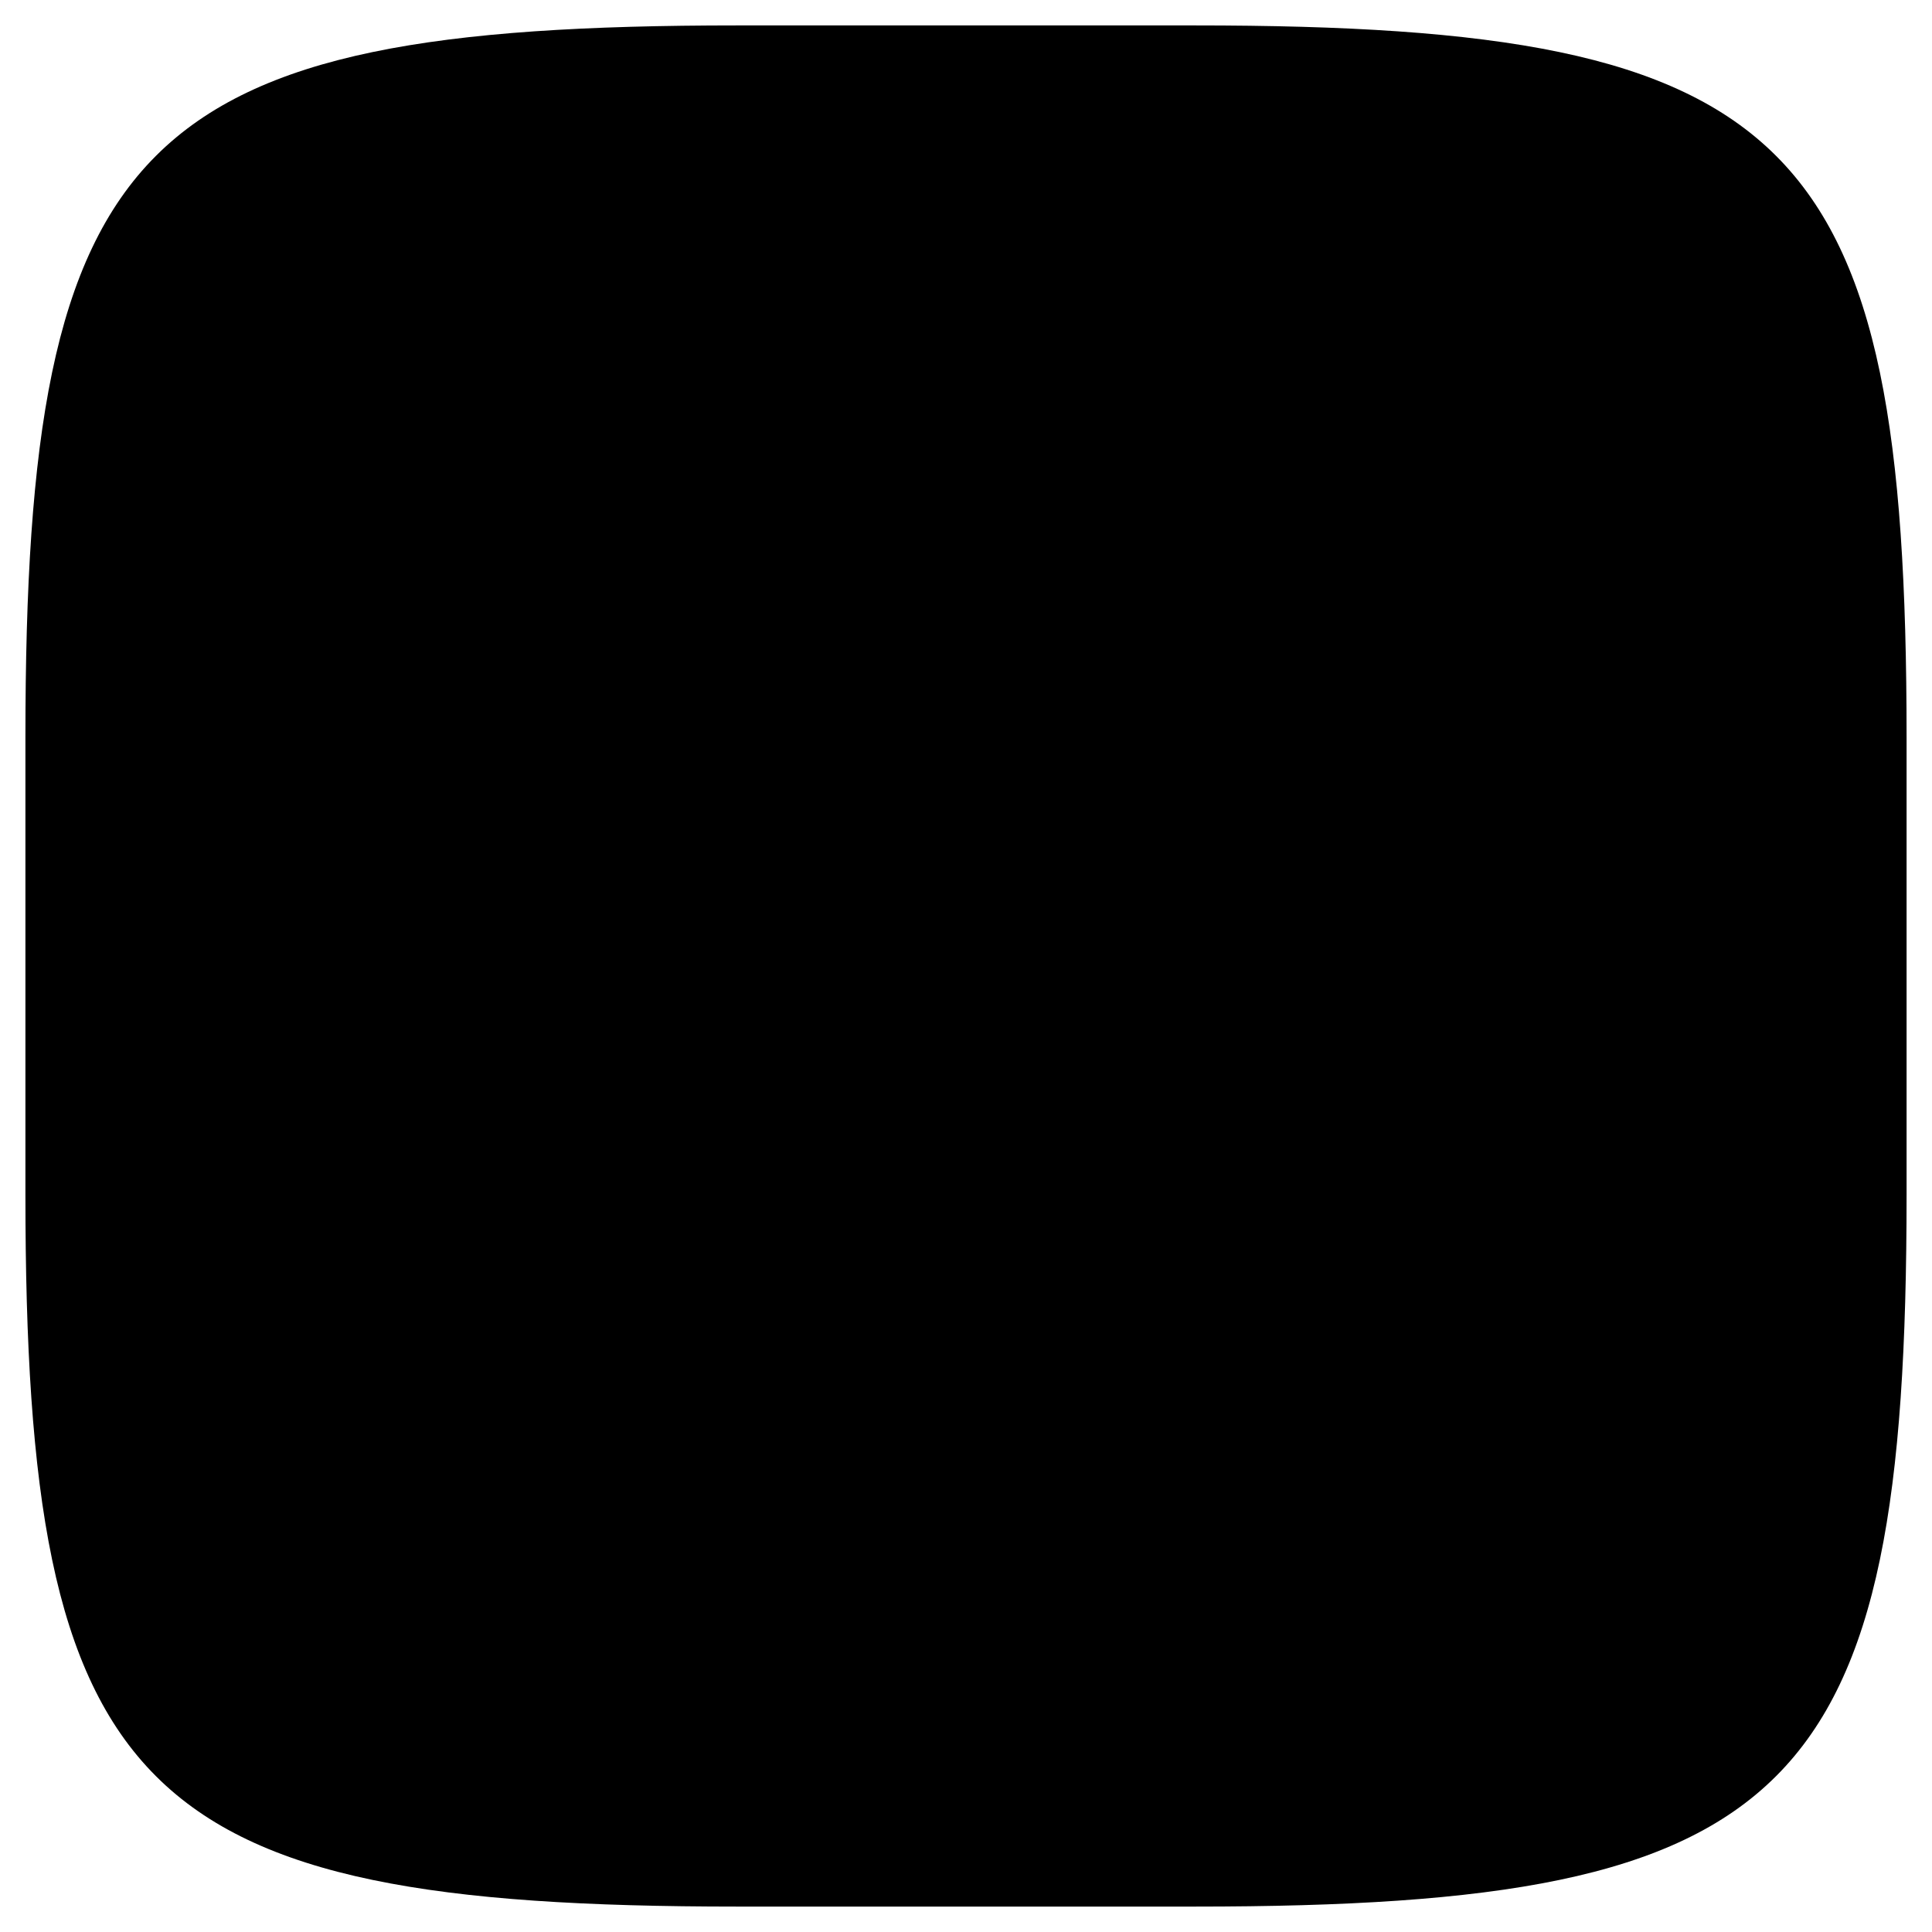
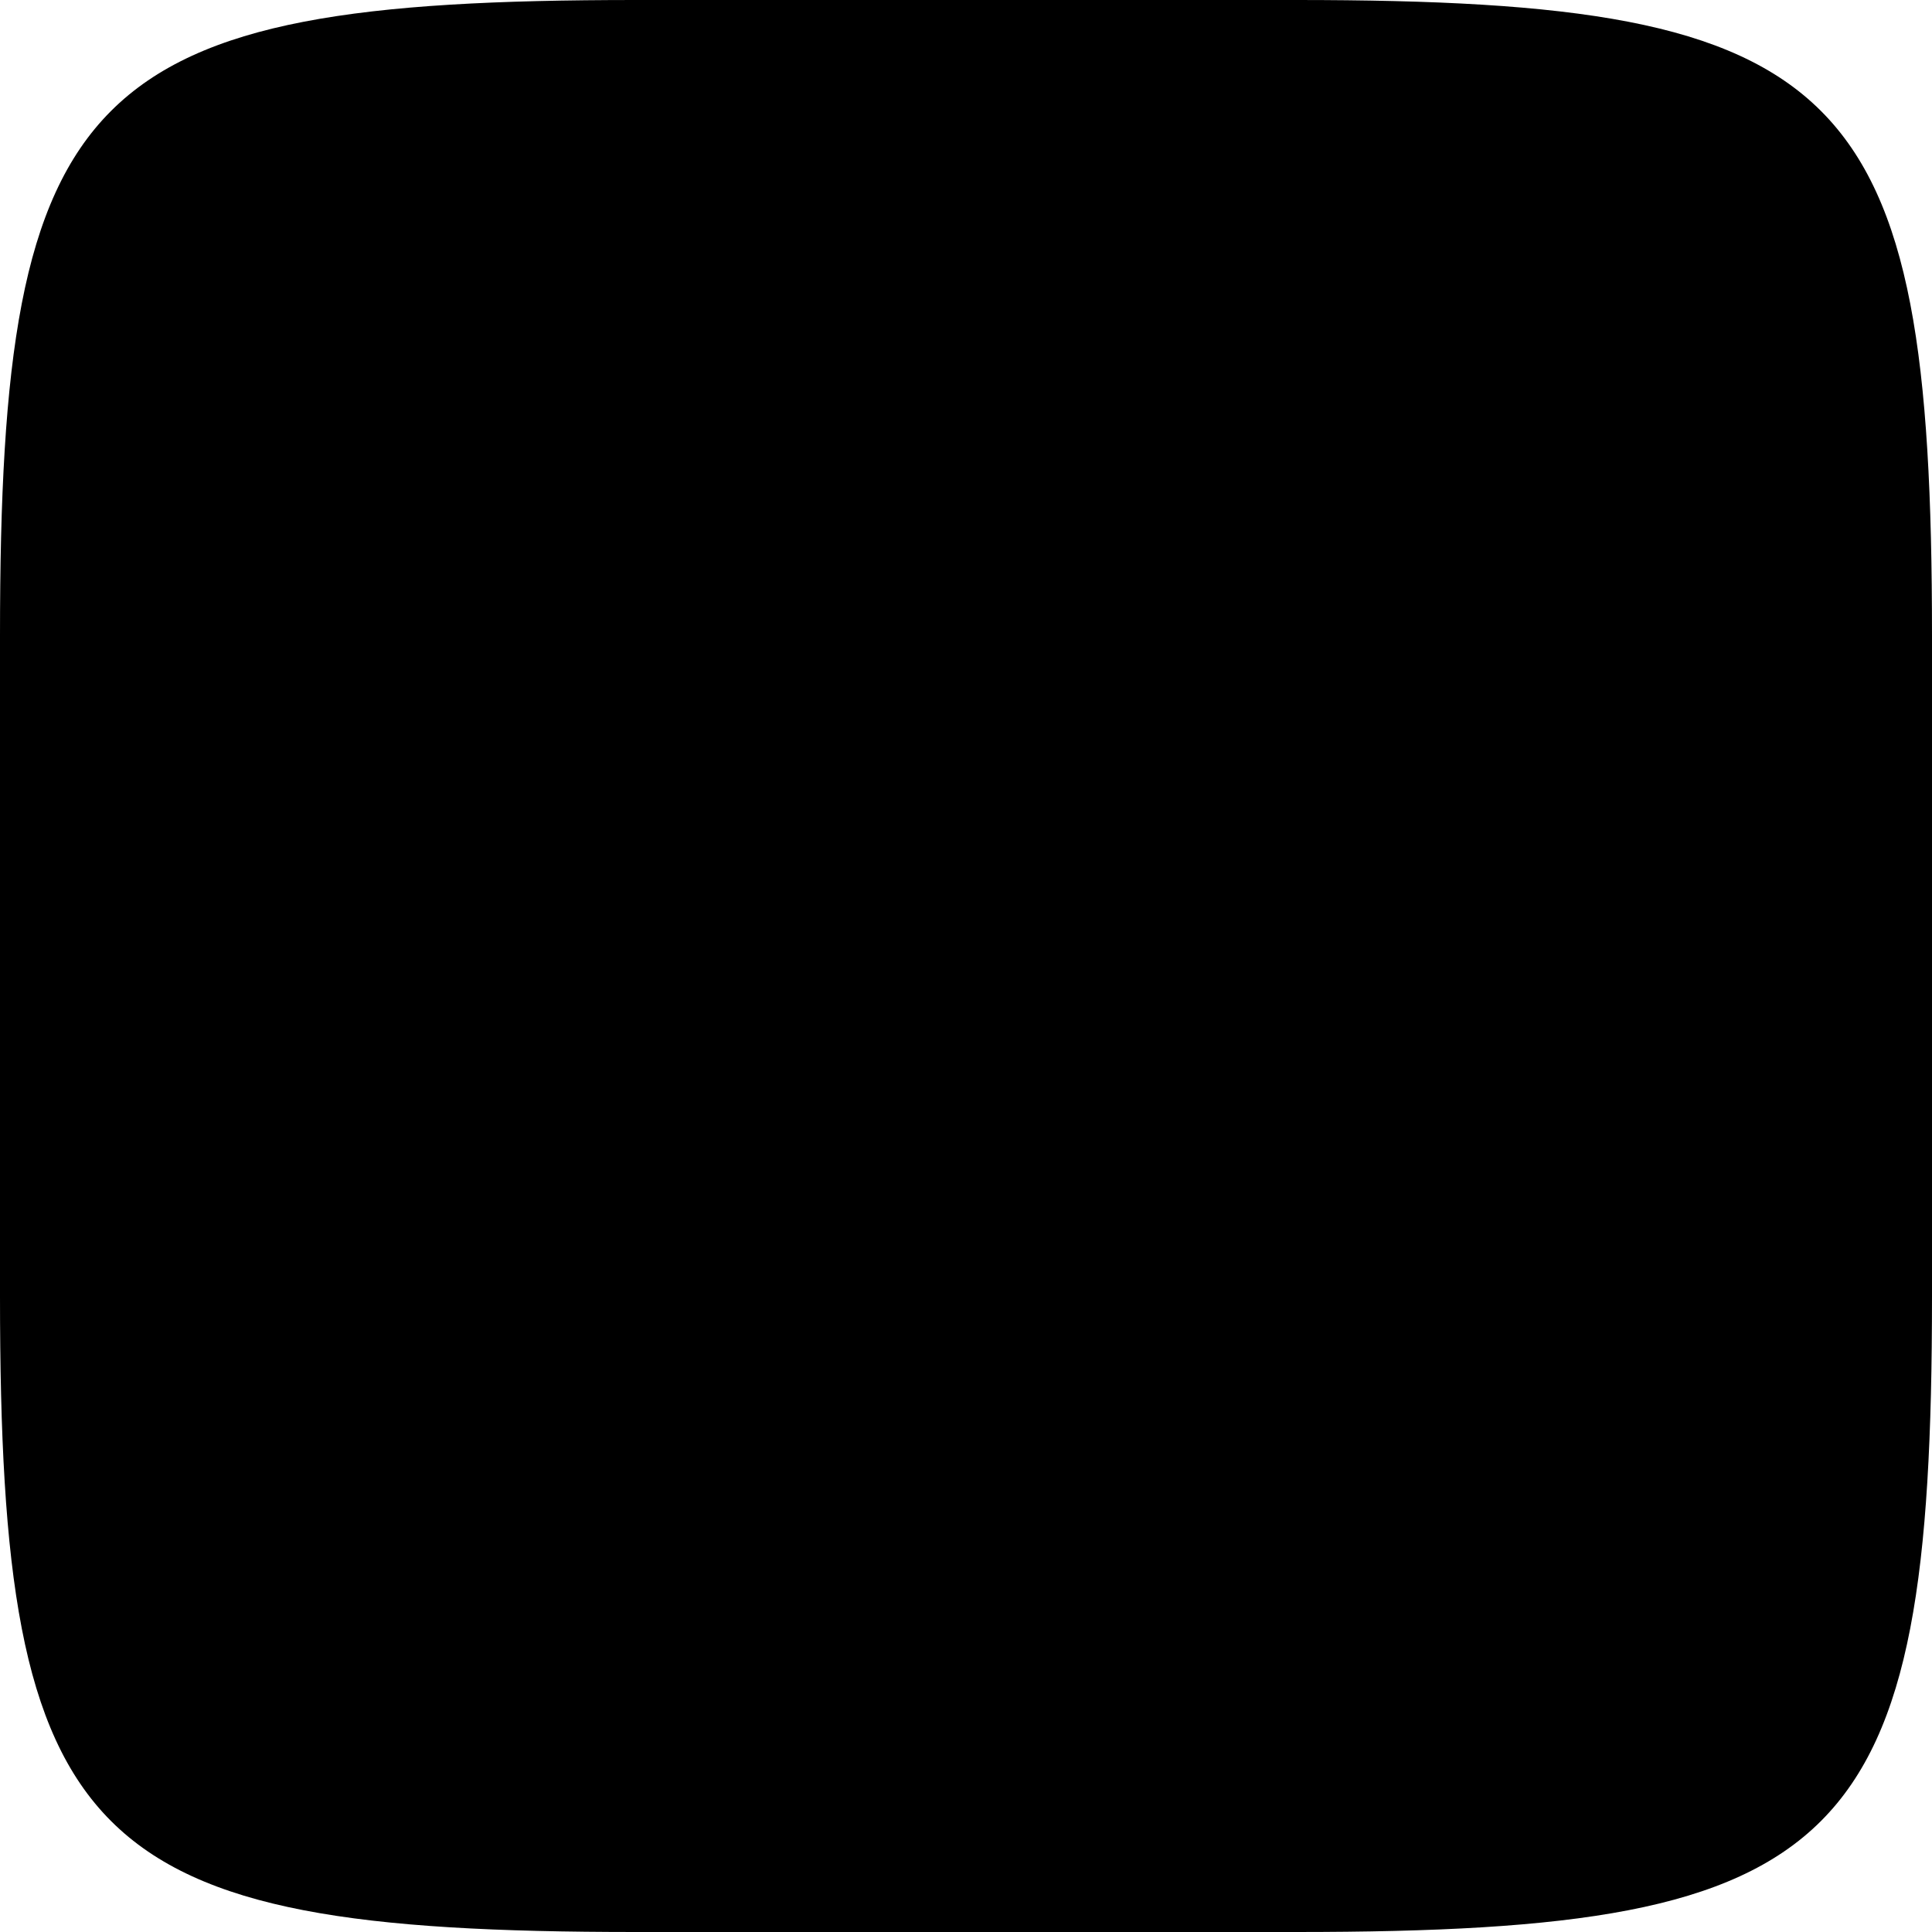
- <svg xmlns="http://www.w3.org/2000/svg" version="1.1" width="100%" height="100%" viewBox="-1 -1 76 76">
-   <path d="M 28 0 H46 C 69.647 0 74 4.354 74 28 V 46 C 74 69.647 69.647 74 46 74 H 28 C 4.354 74 0 69.647 0 46 V 28 C 0 4.354 4.354 0 28 0 Z" />
+ <svg xmlns="http://www.w3.org/2000/svg" class="button_shape__3On2j button_shapeIdle__lbvPa" version="1.1" width="100%" height="100%" viewBox="0 0 76 76">
+   <path d="M 25 0 H51 C 72.689 0 76 3.311 76 25 V 51 C 76 72.689 72.689 76 51 76 H 25 C 3.311 76 0 72.689 0 51 V 25 C 0 3.311 3.311 0 25 0 Z" />
</svg>
